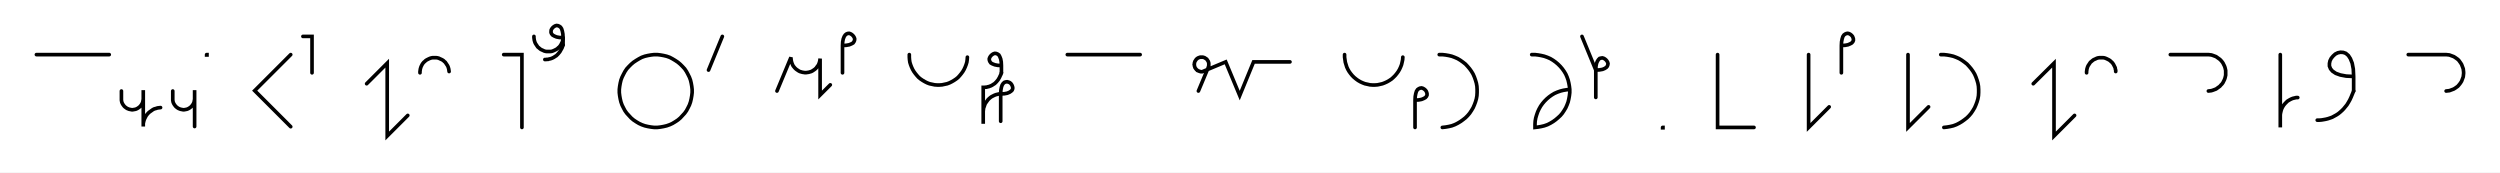
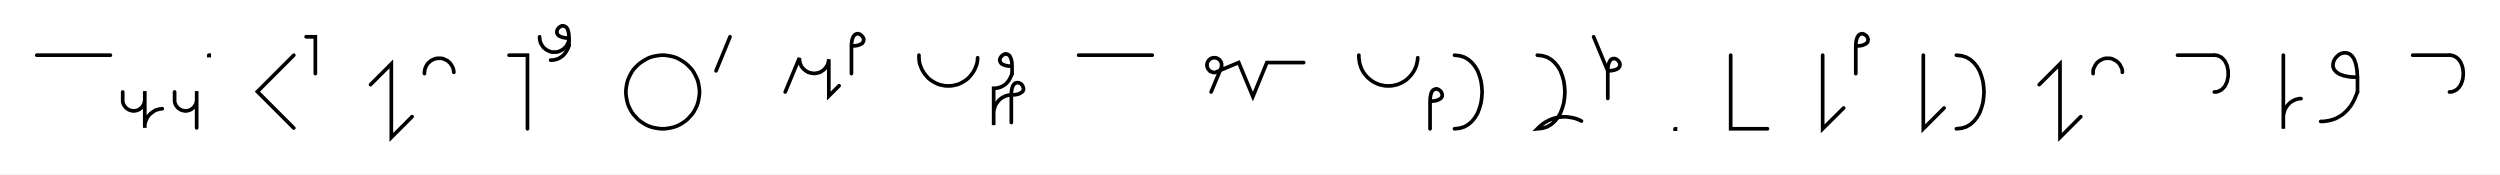
- <svg xmlns="http://www.w3.org/2000/svg" width="1373.293" height="94.686" style="fill:none; stroke-linecap:round;">
+ <svg xmlns="http://www.w3.org/2000/svg" width="1358.86" height="94.686" style="fill:none; stroke-linecap:round;">
  <rect width="100%" height="100%" fill="#FFFFFF" />
  <path stroke="#000000" stroke-width="2" d="M 550,75" />
  <path stroke="#000000" stroke-width="2" d="M 20,30 60,30" />
  <path stroke="#000000" stroke-width="2" d="M 66.7,70" />
  <path stroke="#000000" stroke-width="2" d="M 66.7,50 66.7,54 66.7,54.5 66.7,55 66.8,55.6 66.9,56.1 67.1,56.6 67.3,57 67.6,57.5 67.9,57.9 68.2,58.3 68.6,58.7 69,59 69.4,59.3 69.9,59.6 70.4,59.8 70.9,60 71.4,60.1 71.9,60.2 72.4,60.3 72.9,60.3 73.4,60.2 74,60.1 74.5,60 75,59.8 75.4,59.6 75.9,59.3 76.3,59 76.7,58.7 77.1,58.3 77.4,57.9 77.7,57.5 78,57 78.2,56.6 78.4,56.1 78.5,55.6 78.6,55 78.7,54.5 78.7,49.5 78.7,69.5 78.7,68.7 78.7,67.8 78.9,66.9 79.1,66.1 79.4,65.3 79.8,64.5 80.2,63.7 80.7,63 81.3,62.3 81.9,61.7 82.6,61.2 83.3,60.7 84,60.2 84.8,59.8 85.6,59.6 86.5,59.3 87.3,59.2 88.2,59.1" />
  <path stroke="#000000" stroke-width="2" d="M 94.9,70" />
  <path stroke="#000000" stroke-width="2" d="M 94.9,50 94.9,54 94.9,54.5 94.9,55 95,55.6 95.1,56.1 95.3,56.6 95.5,57 95.8,57.5 96.1,57.9 96.4,58.3 96.8,58.7 97.2,59 97.6,59.3 98.1,59.6 98.6,59.8 99.1,60 99.6,60.1 100.1,60.2 100.6,60.3 101.1,60.3 101.7,60.2 102.2,60.1 102.7,60 103.2,59.8 103.6,59.6 104.1,59.3 104.5,59 104.9,58.7 105.3,58.3 105.6,57.9 105.9,57.5 106.2,57 106.4,56.6 106.6,56.1 106.7,55.6 106.8,55 106.9,54.5 106.9,49.5 106.9,69.5" />
  <path stroke="#000000" stroke-width="2" d="M 113.5,70" />
  <path stroke="#000000" stroke-width="2" d="M 113.5,30 113.7,30 113.7,30.2 113.5,30.2 113.5,30" />
  <path stroke="#000000" stroke-width="2" d="M 143.7,70" />
  <path stroke="#000000" stroke-width="2" d="M 159.7,30 139.9,49.8 159.7,69.6" />
  <path stroke="#000000" stroke-width="2" d="M 166.4,70" />
  <path stroke="#000000" stroke-width="2" d="M 166.4,20 171.4,20 171.4,40" />
  <path stroke="#000000" stroke-width="2" d="M 201.4,70" />
  <path stroke="#000000" stroke-width="2" d="M 201.4,46 212.7,34.7 212.7,74.7 224,63.4" />
  <path stroke="#000000" stroke-width="2" d="M 230.7,70" />
  <path stroke="#000000" stroke-width="2" d="M 230.7,40 230.7,39.3 230.8,38.6 230.9,37.9 231.1,37.2 231.3,36.6 231.6,36 231.9,35.4 232.3,34.8 232.8,34.2 233.3,33.8 233.8,33.3 234.4,32.9 235,32.6 235.6,32.3 236.3,32 237,31.8 237.6,31.7 238.3,31.7 239,31.7 239.7,31.7 240.4,31.8 241.1,32 241.7,32.3 242.4,32.6 243,32.9 243.6,33.3 244.1,33.8 244.6,34.2 245,34.8 245.4,35.4 245.8,36 246.1,36.6 246.3,37.2 246.5,37.9 246.6,38.6 246.7,39.3" />
  <path stroke="#000000" stroke-width="2" d="M 276.7,70" />
  <path stroke="#000000" stroke-width="2" d="M 276.7,30 286.7,30 286.7,70" />
  <path stroke="#000000" stroke-width="2" d="M 293.3,70" />
  <path stroke="#000000" stroke-width="2" d="M 293.3,20 293.3,20.7 293.4,21.4 293.5,22.1 293.7,22.8 293.9,23.4 294.2,24 294.6,24.6 295,25.2 295.4,25.8 295.9,26.2 296.5,26.7 297,27.1 297.6,27.4 298.3,27.7 298.9,28 299.6,28.2 300.3,28.3 301,28.3 301.7,28.3 302.4,28.3 303.1,28.2 303.7,28 304.4,27.7 305,27.4 305.6,27.1 306.2,26.7 306.7,26.2 307.2,25.8 307.7,25.2 308.1,24.6 308.4,24 308.7,23.4 309,22.8 309.1,22.1 309.3,21.4 309.3,20.7" />
  <path stroke="#000000" stroke-width="2" d="M 309.3,20.7 307.3,20.6 305.7,20.3 304.5,19.8 303.6,19.3 303,18.6 302.7,17.9 302.7,17.1 302.8,16.4 303.2,15.7 303.7,15.1 304.3,14.6 305,14.2 305.7,14 306.5,14.1 307.2,14.4 307.9,14.9 308.5,15.8 308.9,17.1 309.2,18.7 309.3,20.7 309.3,24.7" />
  <path stroke="#000000" stroke-width="2" d="M 309.3,24.7 309,25.6 308.7,26.4 308.3,27.1 307.9,27.8 307.5,28.5 307,29.1 306.6,29.6 306.1,30.1 305.6,30.6 305.1,30.9 304.5,31.3 304,31.6 303.4,31.9 302.9,32.1 302.3,32.3 301.7,32.4 301.1,32.6 300.5,32.6 299.9,32.7 299.3,32.7" />
  <path stroke="#000000" stroke-width="2" d="M 339.3,70" />
  <path stroke="#000000" stroke-width="2" d="M 359.3,70 361.1,70 362.8,69.8 364.5,69.5 366.2,69.1 367.9,68.5 369.4,67.8 370.9,66.9 372.4,65.9 373.7,64.8 374.9,63.5 376.1,62.2 377.1,60.8 377.9,59.3 378.7,57.7 379.3,56 379.7,54.3 380,52.6 380.2,50.9 380.2,49.1 380,47.4 379.7,45.7 379.3,44 378.7,42.4 377.9,40.8 377.1,39.3 376.1,37.8 374.9,36.5 373.7,35.3 372.4,34.2 370.9,33.2 369.4,32.3 367.9,31.5 366.2,30.9 364.5,30.5 362.8,30.2 361.1,30 359.3,30 357.6,30.2 355.9,30.5 354.2,30.9 352.5,31.5 351,32.3 349.5,33.2 348,34.2 346.7,35.3 345.5,36.5 344.3,37.8 343.3,39.3 342.5,40.8 341.7,42.4 341.1,44 340.7,45.7 340.4,47.4 340.2,49.1 340.2,50.9 340.4,52.6 340.7,54.3 341.1,56 341.7,57.7 342.5,59.3 343.3,60.8 344.3,62.2 345.5,63.5 346.7,64.8 348,65.9 349.5,66.9 351,67.8 352.5,68.5 354.2,69.1 355.9,69.5 357.6,69.8 359.3,70" />
  <path stroke="#000000" stroke-width="2" d="M 386.8,70" />
  <path stroke="#000000" stroke-width="2" d="M 396.8,20 389.2,38.5" />
  <path stroke="#000000" stroke-width="2" d="M 426.8,70" />
  <path stroke="#000000" stroke-width="2" d="M 426.8,50 434.5,31.5 434.5,32.2 434.6,32.9 434.7,33.6 434.9,34.3 435.1,34.9 435.4,35.6 435.7,36.2 436.1,36.7 436.6,37.3 437.1,37.8 437.6,38.2 438.2,38.6 438.8,39 439.4,39.3 440.1,39.5 440.8,39.7 441.5,39.8 442.1,39.9 442.8,39.9 443.5,39.8 444.2,39.7 444.9,39.5 445.6,39.3 446.2,39 446.8,38.6 447.4,38.2 447.9,37.8 448.4,37.3 448.8,36.7 449.2,36.2 449.6,35.6 449.9,34.9 450.1,34.3 450.3,33.6 450.4,32.9 450.5,32.2 450.5,52.2 456.1,46.6" />
  <path stroke="#000000" stroke-width="2" d="M 462.8,70" />
  <path stroke="#000000" stroke-width="2" d="M 462.8,25" />
  <path stroke="#000000" stroke-width="2" d="M 462.8,25 464.8,24.9 466.5,24.6 467.7,24.1 468.6,23.6 469.1,22.9 469.4,22.2 469.5,21.4 469.3,20.7 468.9,20 468.4,19.4 467.8,18.9 467.1,18.5 466.4,18.3 465.6,18.4 464.9,18.7 464.3,19.2 463.7,20.1 463.2,21.4 462.9,23 462.8,25 462.8,40" />
  <path stroke="#000000" stroke-width="2" d="M 499.5,70" />
  <path stroke="#000000" stroke-width="2" d="M 499.5,30 499.5,31.4 499.6,32.8 499.8,34.2 500.2,35.5 500.7,36.8 501.3,38.1 502,39.3 502.8,40.4 503.7,41.5 504.6,42.5 505.7,43.4 506.9,44.2 508.1,44.9 509.3,45.5 510.6,46 512,46.3 513.4,46.6 514.8,46.7 516.1,46.7 517.5,46.6 518.9,46.3 520.3,46 521.6,45.5 522.8,44.9 524,44.2 525.2,43.4 526.3,42.5 527.2,41.5 528.1,40.4 528.9,39.3 529.6,38.1 530.2,36.8 530.7,35.5 531.1,34.2 531.3,32.8 531.4,31.4" />
  <path stroke="#000000" stroke-width="2" d="M 538.1,70" />
  <path stroke="#000000" stroke-width="2" d="M 550.1,36" />
  <path stroke="#000000" stroke-width="2" d="M 550.1,36 548.1,35.9 546.5,35.6 545.2,35.1 544.3,34.6 543.8,33.9 543.5,33.2 543.4,32.4 543.6,31.7 544,31 544.5,30.4 545.1,29.9 545.8,29.5 546.5,29.3 547.3,29.4 548,29.7 548.7,30.2 549.2,31.1 549.7,32.4 550,34 550.1,36 550.1,40" />
  <path stroke="#000000" stroke-width="2" d="M 550.1,40 549.8,40.9 549.4,41.7 549.1,42.4 548.7,43.1 548.3,43.8 547.8,44.4 547.4,44.9 546.9,45.4 546.4,45.9 545.9,46.2 545.3,46.6 544.8,46.9 544.2,47.2 543.6,47.4 543.1,47.6 542.5,47.7 541.9,47.9 541.3,47.9 540.7,48 540.1,48 540.1,68 540.1,62 540.1,61.1 540.2,60.3 540.3,59.4 540.6,58.6 540.9,57.7 541.2,56.9 541.7,56.2 542.2,55.5 542.7,54.8 543.3,54.2 544,53.6 544.7,53.1 545.5,52.7 546.3,52.3 547.1,52 547.9,51.8 548.8,51.6 549.7,51.6" />
  <path stroke="#000000" stroke-width="2" d="M 549.7,51.6 551.7,51.5 553.3,51.2 554.5,50.7 555.4,50.1 556,49.5 556.3,48.7 556.3,48 556.1,47.3 555.8,46.6 555.3,45.9 554.7,45.4 554,45.1 553.2,44.9 552.5,45 551.8,45.2 551.1,45.8 550.5,46.7 550.1,47.9 549.8,49.5 549.7,51.6 549.7,66.6" />
  <path stroke="#000000" stroke-width="2" d="M 586.3,70" />
  <path stroke="#000000" stroke-width="2" d="M 586.3,30 626.3,30" />
  <path stroke="#000000" stroke-width="2" d="M 656.3,70" />
  <path stroke="#000000" stroke-width="2" d="M 658.3,50 663.7,37.1 663.8,36.7 663.9,36.4 664,36.1 664,35.7 664,35.4 664,35 664,34.7 663.9,34.3 663.8,34 663.7,33.7 663.5,33.4 663.3,33.1 663.1,32.8 662.9,32.5 662.6,32.3 662.3,32.1 662,31.9 661.7,31.7 661.4,31.6 661.1,31.5 660.7,31.4 660.4,31.4 660,31.4 659.7,31.4 659.3,31.4 659,31.5 658.7,31.6 658.4,31.7 658,31.9 657.7,32.1 657.5,32.3 657.2,32.5 657,32.8 656.8,33.1 656.6,33.4 656.4,33.7 656.3,34 656.2,34.3 656.1,34.7 656.1,35 656,35.4 656.1,35.7 656.1,36.1 656.2,36.4 656.3,36.7 656.4,37.1 656.6,37.4 656.8,37.7 657,37.9 657.2,38.2 657.5,38.4 657.7,38.7 658,38.8 658.4,39 658.7,39.1 659,39.2 659.3,39.3 659.7,39.4 660,39.4 660.4,39.4 673.3,34 681,52.5 688.6,34 708.6,34" />
  <path stroke="#000000" stroke-width="2" d="M 738.6,70" />
  <path stroke="#000000" stroke-width="2" d="M 738.6,30 738.6,31.4 738.8,32.8 739,34.2 739.4,35.5 739.8,36.8 740.4,38.1 741.1,39.3 741.9,40.4 742.8,41.5 743.8,42.5 744.9,43.4 746,44.2 747.2,44.9 748.5,45.5 749.8,46 751.2,46.3 752.5,46.6 753.9,46.7 755.3,46.7 756.7,46.6 758.1,46.3 759.4,46 760.7,45.5 762,44.9 763.2,44.2 764.4,43.4 765.4,42.5 766.4,41.5 767.3,40.4 768.1,39.3 768.8,38.1 769.4,36.8 769.9,35.5 770.2,34.2 770.5,32.8 770.6,31.4" />
  <path stroke="#000000" stroke-width="2" d="M 777.3,70" />
  <path stroke="#000000" stroke-width="2" d="M 777.3,55" />
  <path stroke="#000000" stroke-width="2" d="M 777.3,55 779.3,54.9 780.9,54.6 782.1,54.1 783,53.6 783.6,52.9 783.9,52.2 783.9,51.4 783.7,50.7 783.4,50 782.9,49.4 782.3,48.9 781.6,48.5 780.9,48.3 780.1,48.4 779.4,48.7 778.7,49.2 778.1,50.1 777.7,51.4 777.4,53 777.3,55 777.3,70" />
  <path stroke="#000000" stroke-width="2" d="M 790.6,70" />
-   <path stroke="#000000" stroke-width="2" d="M 790.6,30 792.3,30 794.1,30.2 795.8,30.5 797.5,30.9 799.1,31.5 800.7,32.2 802.2,33.1 803.6,34.1 805,35.2 806.2,36.5 807.3,37.8 808.3,39.2 809.2,40.7 809.9,42.3 810.5,44 811,45.7 811.3,47.4 811.4,49.1 811.4,50.9 811.3,52.6 811,54.3 810.5,56 809.9,57.6 809.2,59.2 808.3,60.7 807.3,62.2 806.2,63.5 805,64.7 803.6,65.8 802.2,66.8 800.7,67.7 799.1,68.5 797.5,69.1 795.8,69.5 794.1,69.8 792.3,70" />
-   <path stroke="#000000" stroke-width="2" d="M 841.4,70" />
-   <path stroke="#000000" stroke-width="2" d="M 841.4,30 843.2,30 844.9,30.2 846.6,30.5 848.3,30.9 850,31.5 851.6,32.2 853.1,33.1 854.5,34.1 855.8,35.2 857.1,36.5 858.2,37.8 859.2,39.2 860.1,40.7 860.8,42.3 861.4,44 861.8,45.7 862.1,47.4 862.3,49.1 862.3,50.9 862.1,52.6 861.8,54.3 861.4,56 860.8,57.6 860.1,59.2 859.2,60.7 858.2,62.2 857.1,63.5 855.8,64.7 854.5,65.8 853.1,66.8 851.6,67.7 850,68.5 848.3,69.1 846.6,69.5 844.9,69.8 843.2,70 843.2,68.2 843.3,66.5 843.6,64.8 844.1,63.1 844.7,61.4 845.4,59.9 846.3,58.3 847.3,56.9 848.4,55.6 849.7,54.3 851,53.2 852.4,52.2 853.9,51.3 855.5,50.6 857.2,50 858.8,49.6 860.6,49.3 862.3,49.1" />
-   <path stroke="#000000" stroke-width="2" d="M 869,70" />
-   <path stroke="#000000" stroke-width="2" d="M 869,20 876.6,38.5" />
-   <path stroke="#000000" stroke-width="2" d="M 876.6,38.5 878.6,38.4 880.3,38.1 881.5,37.6 882.4,37 882.9,36.4 883.2,35.6 883.3,34.9 883.1,34.2 882.7,33.5 882.2,32.9 881.6,32.4 880.9,32 880.2,31.8 879.5,31.9 878.7,32.1 878.1,32.7 877.5,33.6 877,34.8 876.7,36.4 876.6,38.5 876.6,53.5" />
-   <path stroke="#000000" stroke-width="2" d="M 913.3,70" />
-   <path stroke="#000000" stroke-width="2" d="M 913.3,70 913.5,70 913.5,70.2 913.3,70.2 913.3,70" />
-   <path stroke="#000000" stroke-width="2" d="M 943.5,70" />
-   <path stroke="#000000" stroke-width="2" d="M 943.5,30 943.5,70 963.5,70" />
-   <path stroke="#000000" stroke-width="2" d="M 993.5,70" />
-   <path stroke="#000000" stroke-width="2" d="M 993.5,30 993.5,70 1004.8,58.7" />
-   <path stroke="#000000" stroke-width="2" d="M 1011.5,70" />
-   <path stroke="#000000" stroke-width="2" d="M 1011.5,25" />
-   <path stroke="#000000" stroke-width="2" d="M 1011.5,25 1013.5,24.9 1015.1,24.6 1016.3,24.1 1017.2,23.6 1017.8,22.9 1018.1,22.2 1018.1,21.4 1017.9,20.7 1017.6,20 1017.1,19.4 1016.5,18.9 1015.8,18.5 1015,18.3 1014.3,18.4 1013.6,18.7 1012.9,19.2 1012.3,20.1 1011.9,21.4 1011.6,23 1011.5,25 1011.5,40" />
-   <path stroke="#000000" stroke-width="2" d="M 1048.1,70" />
-   <path stroke="#000000" stroke-width="2" d="M 1048.1,30 1048.1,70 1059.4,58.7" />
-   <path stroke="#000000" stroke-width="2" d="M 1066.1,70" />
-   <path stroke="#000000" stroke-width="2" d="M 1066.1,30 1067.8,30 1069.6,30.2 1071.3,30.5 1073,30.9 1074.6,31.5 1076.2,32.2 1077.7,33.1 1079.1,34.1 1080.5,35.2 1081.7,36.5 1082.8,37.8 1083.8,39.2 1084.7,40.7 1085.4,42.3 1086,44 1086.5,45.7 1086.8,47.4 1086.9,49.1 1086.9,50.9 1086.8,52.6 1086.5,54.3 1086,56 1085.4,57.6 1084.7,59.2 1083.8,60.7 1082.8,62.2 1081.7,63.5 1080.5,64.7 1079.1,65.8 1077.7,66.8 1076.2,67.7 1074.6,68.5 1073,69.1 1071.3,69.5 1069.6,69.8 1067.8,70" />
-   <path stroke="#000000" stroke-width="2" d="M 1116.9,70" />
-   <path stroke="#000000" stroke-width="2" d="M 1116.9,46 1128.3,34.7 1128.3,74.7 1139.6,63.4" />
-   <path stroke="#000000" stroke-width="2" d="M 1146.2,70" />
-   <path stroke="#000000" stroke-width="2" d="M 1146.2,40 1146.2,39.3 1146.3,38.6 1146.4,37.9 1146.6,37.2 1146.8,36.6 1147.1,36 1147.5,35.4 1147.9,34.8 1148.3,34.2 1148.8,33.8 1149.4,33.3 1149.9,32.9 1150.5,32.6 1151.2,32.3 1151.8,32 1152.5,31.8 1153.2,31.7 1153.9,31.7 1154.6,31.7 1155.3,31.7 1156,31.8 1156.6,32 1157.3,32.3 1157.9,32.6 1158.5,32.9 1159.1,33.3 1159.6,33.8 1160.1,34.2 1160.6,34.8 1161,35.4 1161.3,36 1161.6,36.6 1161.9,37.2 1162,37.9 1162.2,38.6 1162.2,39.3" />
-   <path stroke="#000000" stroke-width="2" d="M 1192.2,70" />
-   <path stroke="#000000" stroke-width="2" d="M 1192.2,30 1212.2,30 1213.1,30 1214,30.1 1214.8,30.2 1215.7,30.5 1216.5,30.8 1217.3,31.1 1218,31.6 1218.7,32.1 1219.4,32.6 1220,33.2 1220.6,33.9 1221.1,34.6 1221.5,35.4 1221.9,36.2 1222.2,37 1222.4,37.8 1222.6,38.7 1222.6,39.6 1222.6,40.4 1222.6,41.3 1222.4,42.2 1222.2,43 1221.9,43.8 1221.5,44.6 1221.1,45.4 1220.6,46.1 1220,46.7 1219.4,47.4 1218.7,47.9 1218,48.4 1217.3,48.9 1216.5,49.2 1215.7,49.5 1214.8,49.8 1214,49.9 1213.1,50" />
-   <path stroke="#000000" stroke-width="2" d="M 1252.6,70" />
-   <path stroke="#000000" stroke-width="2" d="M 1252.6,30 1252.6,50 1252.6,70 1252.6,64 1252.6,63.1 1252.7,62.3 1252.9,61.4 1253.1,60.6 1253.4,59.7 1253.8,58.9 1254.2,58.2 1254.7,57.5 1255.3,56.8 1255.9,56.2 1256.5,55.6 1257.3,55.1 1258,54.7 1258.8,54.3 1259.6,54 1260.5,53.8 1261.3,53.6 1262.2,53.6" />
-   <path stroke="#000000" stroke-width="2" d="M 1268.9,70" />
-   <path stroke="#000000" stroke-width="2" d="M 1292.9,42" />
-   <path stroke="#000000" stroke-width="2" d="M 1292.9,42 1288.8,41.8 1285.6,41.2 1283.1,40.3 1281.3,39.1 1280.2,37.8 1279.6,36.3 1279.6,34.8 1279.9,33.4 1280.6,32 1281.6,30.8 1282.8,29.7 1284.2,29 1285.7,28.7 1287.2,28.8 1288.6,29.3 1290,30.5 1291.1,32.2 1292.1,34.7 1292.7,37.9 1292.9,42 1292.9,50" />
-   <path stroke="#000000" stroke-width="2" d="M 1292.9,50 1292.2,51.7 1291.5,53.4 1290.8,54.9 1290,56.3 1289.2,57.6 1288.3,58.7 1287.4,59.8 1286.4,60.8 1285.4,61.7 1284.4,62.5 1283.3,63.2 1282.2,63.8 1281.1,64.4 1280,64.8 1278.8,65.2 1277.6,65.5 1276.5,65.7 1275.3,65.9 1274.1,66 1272.9,66" />
-   <path stroke="#000000" stroke-width="2" d="M 1322.9,70" />
-   <path stroke="#000000" stroke-width="2" d="M 1322.9,30 1342.9,30 1343.7,30 1344.6,30.1 1345.5,30.2 1346.3,30.5 1347.1,30.8 1347.9,31.1 1348.7,31.6 1349.4,32.1 1350.1,32.6 1350.7,33.2 1351.2,33.9 1351.7,34.6 1352.2,35.4 1352.5,36.2 1352.8,37 1353.1,37.8 1353.2,38.7 1353.3,39.6 1353.3,40.4 1353.2,41.3 1353.1,42.2 1352.8,43 1352.5,43.8 1352.2,44.6 1351.7,45.4 1351.2,46.1 1350.7,46.7 1350.1,47.4 1349.4,47.9 1348.7,48.4 1347.9,48.9 1347.1,49.2 1346.3,49.5 1345.5,49.8 1344.6,49.9 1343.7,50" />
-   <path stroke="#000000" stroke-width="2" d="M 1383.3,70" />
+   <path stroke="#000000" stroke-width="2" d="M 790.6,30" />
+   <path stroke="#000000" stroke-width="2" d="M 790.6,30 793.4,30.3 796,31.1 798.2,32.4 800.2,34.2 801.8,36.2 803.2,38.6 804.2,41.3 805,44.1 805.4,47 805.6,50 805.4,53 805,55.9 804.2,58.7 803.2,61.4 801.8,63.8 800.2,65.8 798.2,67.6 796,68.9 793.4,69.7 790.6,70" />
+   <path stroke="#000000" stroke-width="2" d="M 835.6,70" />
+   <path stroke="#000000" stroke-width="2" d="M 835.6,30" />
+   <path stroke="#000000" stroke-width="2" d="M 835.6,30 838.4,30.3 841,31.1 843.2,32.4 845.2,34.2 846.8,36.2 848.2,38.6 849.2,41.3 850,44.1 850.4,47 850.6,50 850.4,53 850,55.9 849.2,58.7 848.2,61.4 846.8,63.8 845.2,65.8 843.2,67.6 841,68.9 838.4,69.7 835.6,70 836.8,68.8 838.2,67.6 839.6,66.6 841.1,65.8 842.7,65 844.3,64.4 846,64 847.7,63.7 849.5,63.5 851.2,63.5 852.9,63.7 854.7,64 856.3,64.4 858,65 859.6,65.8" />
+   <path stroke="#000000" stroke-width="2" d="M 866.2,70" />
+   <path stroke="#000000" stroke-width="2" d="M 866.2,20 873.9,38.5" />
+   <path stroke="#000000" stroke-width="2" d="M 873.9,38.5 875.9,38.4 877.5,38.1 878.8,37.6 879.7,37 880.2,36.4 880.5,35.6 880.5,34.9 880.4,34.2 880,33.5 879.5,32.9 878.9,32.4 878.2,32 877.5,31.8 876.7,31.9 876,32.1 875.3,32.7 874.8,33.6 874.3,34.8 874,36.4 873.9,38.5 873.9,53.5" />
+   <path stroke="#000000" stroke-width="2" d="M 910.5,70" />
+   <path stroke="#000000" stroke-width="2" d="M 910.5,70 910.7,70 910.7,70.2 910.5,70.2 910.5,70" />
+   <path stroke="#000000" stroke-width="2" d="M 940.7,70" />
+   <path stroke="#000000" stroke-width="2" d="M 940.7,30 940.7,70 960.7,70" />
+   <path stroke="#000000" stroke-width="2" d="M 990.7,70" />
+   <path stroke="#000000" stroke-width="2" d="M 990.7,30 990.7,70 1002.1,58.7" />
+   <path stroke="#000000" stroke-width="2" d="M 1008.7,70" />
+   <path stroke="#000000" stroke-width="2" d="M 1008.7,25" />
+   <path stroke="#000000" stroke-width="2" d="M 1008.7,25 1010.8,24.9 1012.4,24.6 1013.6,24.1 1014.5,23.6 1015.1,22.9 1015.3,22.2 1015.4,21.4 1015.2,20.7 1014.9,20 1014.4,19.4 1013.7,18.9 1013,18.5 1012.3,18.3 1011.6,18.4 1010.8,18.7 1010.2,19.2 1009.6,20.1 1009.1,21.4 1008.8,23 1008.7,25 1008.7,40" />
+   <path stroke="#000000" stroke-width="2" d="M 1045.4,70" />
+   <path stroke="#000000" stroke-width="2" d="M 1045.4,30 1045.4,70 1056.7,58.7" />
+   <path stroke="#000000" stroke-width="2" d="M 1063.4,70" />
+   <path stroke="#000000" stroke-width="2" d="M 1063.4,30" />
+   <path stroke="#000000" stroke-width="2" d="M 1063.4,30 1066.2,30.3 1068.8,31.1 1071,32.4 1073,34.2 1074.6,36.2 1076,38.6 1077,41.3 1077.8,44.1 1078.2,47 1078.4,50 1078.2,53 1077.8,55.9 1077,58.7 1076,61.4 1074.6,63.8 1073,65.8 1071,67.6 1068.8,68.9 1066.2,69.7 1063.4,70" />
+   <path stroke="#000000" stroke-width="2" d="M 1108.4,70" />
+   <path stroke="#000000" stroke-width="2" d="M 1108.4,46 1119.7,34.7 1119.7,74.7 1131,63.4" />
+   <path stroke="#000000" stroke-width="2" d="M 1137.7,70" />
+   <path stroke="#000000" stroke-width="2" d="M 1137.7,40 1137.7,39.3 1137.7,38.6 1137.8,37.9 1138,37.2 1138.3,36.6 1138.6,36 1138.9,35.4 1139.3,34.8 1139.7,34.2 1140.2,33.8 1140.8,33.3 1141.3,32.9 1142,32.6 1142.6,32.3 1143.2,32 1143.9,31.8 1144.6,31.7 1145.3,31.7 1146,31.7 1146.7,31.7 1147.4,31.8 1148.1,32 1148.7,32.3 1149.3,32.6 1149.9,32.9 1150.5,33.3 1151.1,33.8 1151.5,34.2 1152,34.8 1152.4,35.4 1152.7,36 1153,36.6 1153.3,37.2 1153.5,37.9 1153.6,38.6 1153.6,39.3" />
+   <path stroke="#000000" stroke-width="2" d="M 1183.6,70" />
+   <path stroke="#000000" stroke-width="2" d="M 1183.6,30 1203.6,30" />
+   <path stroke="#000000" stroke-width="2" d="M 1203.6,30 1205.1,30.1 1206.3,30.6 1207.5,31.2 1208.4,32.1 1209.3,33.1 1209.9,34.3 1210.5,35.6 1210.8,37 1211.1,38.5 1211.1,40 1211.1,41.5 1210.8,43 1210.5,44.4 1209.9,45.7 1209.3,46.9 1208.4,47.9 1207.5,48.8 1206.3,49.4 1205.1,49.9 1203.6,50" />
+   <path stroke="#000000" stroke-width="2" d="M 1241.1,70" />
+   <path stroke="#000000" stroke-width="2" d="M 1241.1,30 1241.1,50 1241.1,70 1241.1,64 1241.1,63.1 1241.2,62.3 1241.4,61.4 1241.6,60.6 1241.9,59.7 1242.3,58.9 1242.7,58.2 1243.2,57.5 1243.8,56.8 1244.4,56.2 1245,55.6 1245.8,55.1 1246.5,54.7 1247.3,54.3 1248.1,54 1249,53.8 1249.8,53.6 1250.7,53.6" />
+   <path stroke="#000000" stroke-width="2" d="M 1257.4,70" />
+   <path stroke="#000000" stroke-width="2" d="M 1281.4,42" />
+   <path stroke="#000000" stroke-width="2" d="M 1281.4,42 1277.3,41.8 1274.1,41.2 1271.6,40.3 1269.8,39.1 1268.7,37.8 1268.1,36.3 1268.1,34.8 1268.4,33.4 1269.1,32 1270.1,30.8 1271.3,29.7 1272.7,29 1274.2,28.7 1275.7,28.8 1277.1,29.3 1278.5,30.5 1279.6,32.2 1280.5,34.7 1281.1,37.9 1281.4,42 1281.4,50" />
+   <path stroke="#000000" stroke-width="2" d="M 1281.4,50 1280.7,51.7 1280,53.4 1279.3,54.9 1278.5,56.3 1277.7,57.6 1276.8,58.7 1275.9,59.8 1274.9,60.8 1273.9,61.7 1272.9,62.5 1271.8,63.2 1270.7,63.8 1269.6,64.4 1268.5,64.8 1267.3,65.2 1266.1,65.5 1264.9,65.7 1263.8,65.9 1262.6,66 1261.4,66" />
+   <path stroke="#000000" stroke-width="2" d="M 1311.4,70" />
+   <path stroke="#000000" stroke-width="2" d="M 1311.4,30 1331.4,30" />
+   <path stroke="#000000" stroke-width="2" d="M 1331.4,30 1332.8,30.1 1334.1,30.6 1335.2,31.2 1336.2,32.1 1337,33.1 1337.7,34.3 1338.2,35.6 1338.6,37 1338.8,38.5 1338.9,40 1338.8,41.5 1338.6,43 1338.2,44.4 1337.7,45.7 1337,46.9 1336.2,47.9 1335.2,48.8 1334.1,49.4 1332.8,49.9 1331.4,50" />
+   <path stroke="#000000" stroke-width="2" d="M 1368.9,70" />
</svg>
